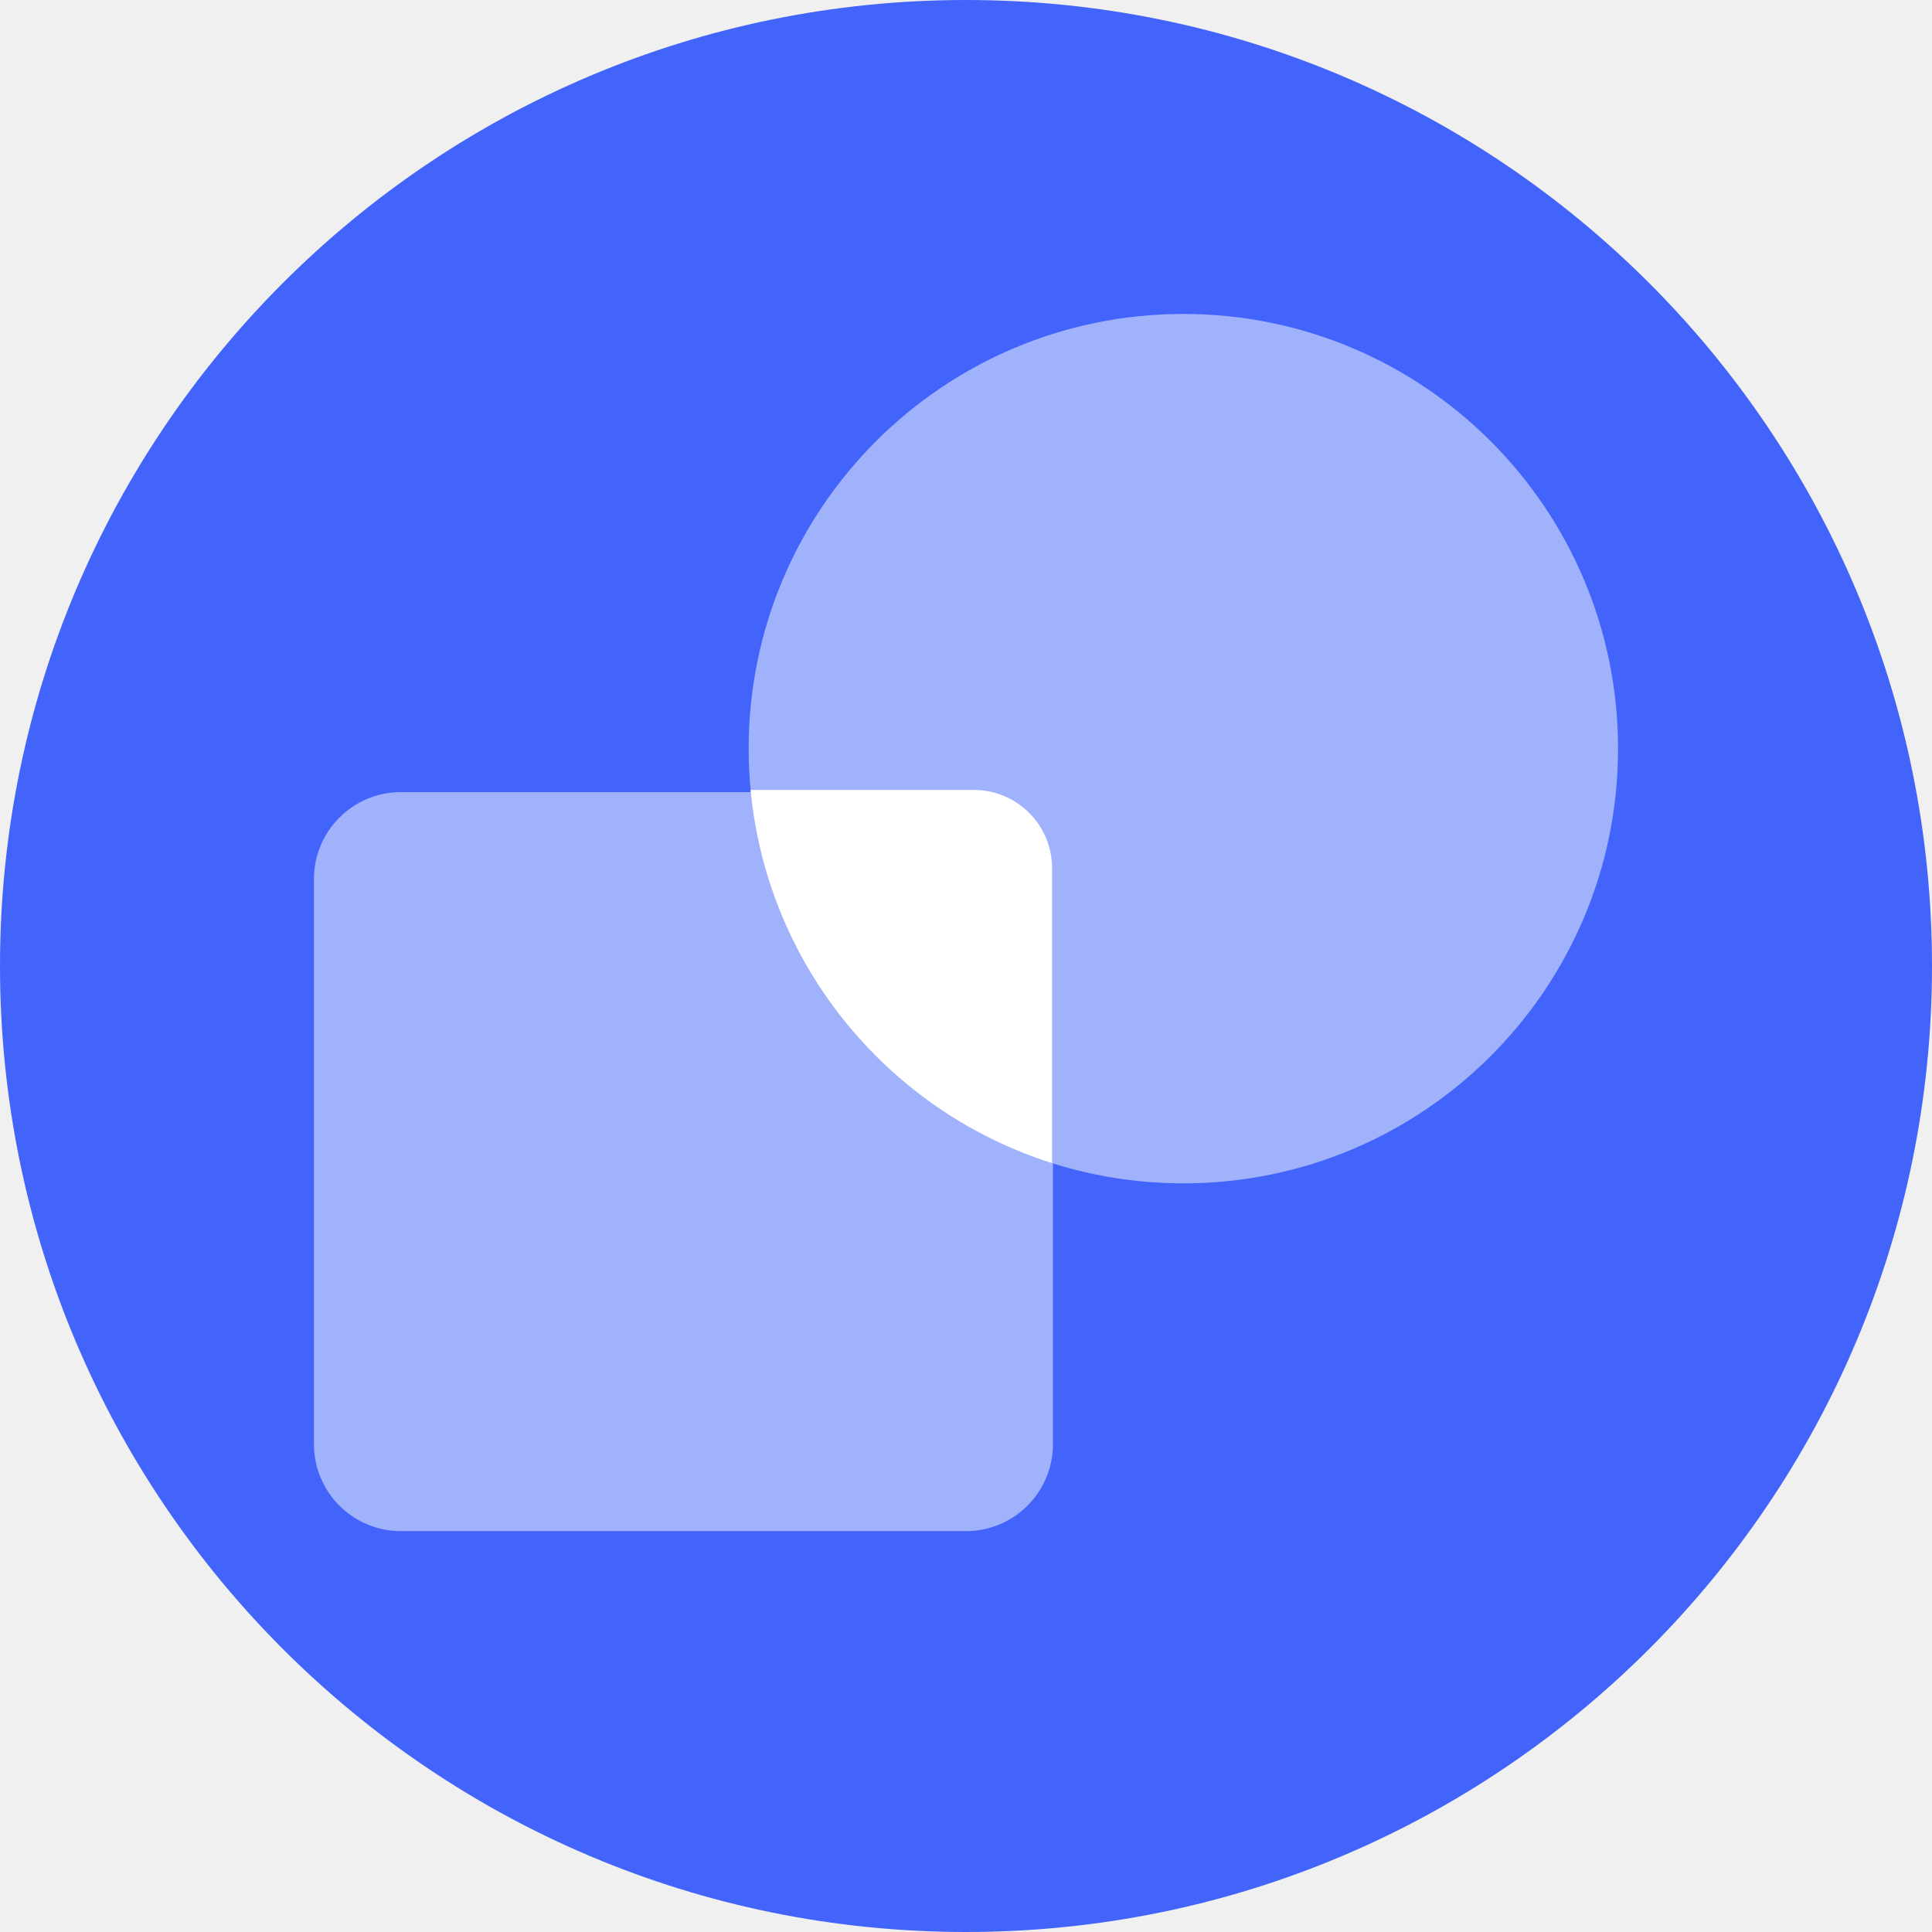
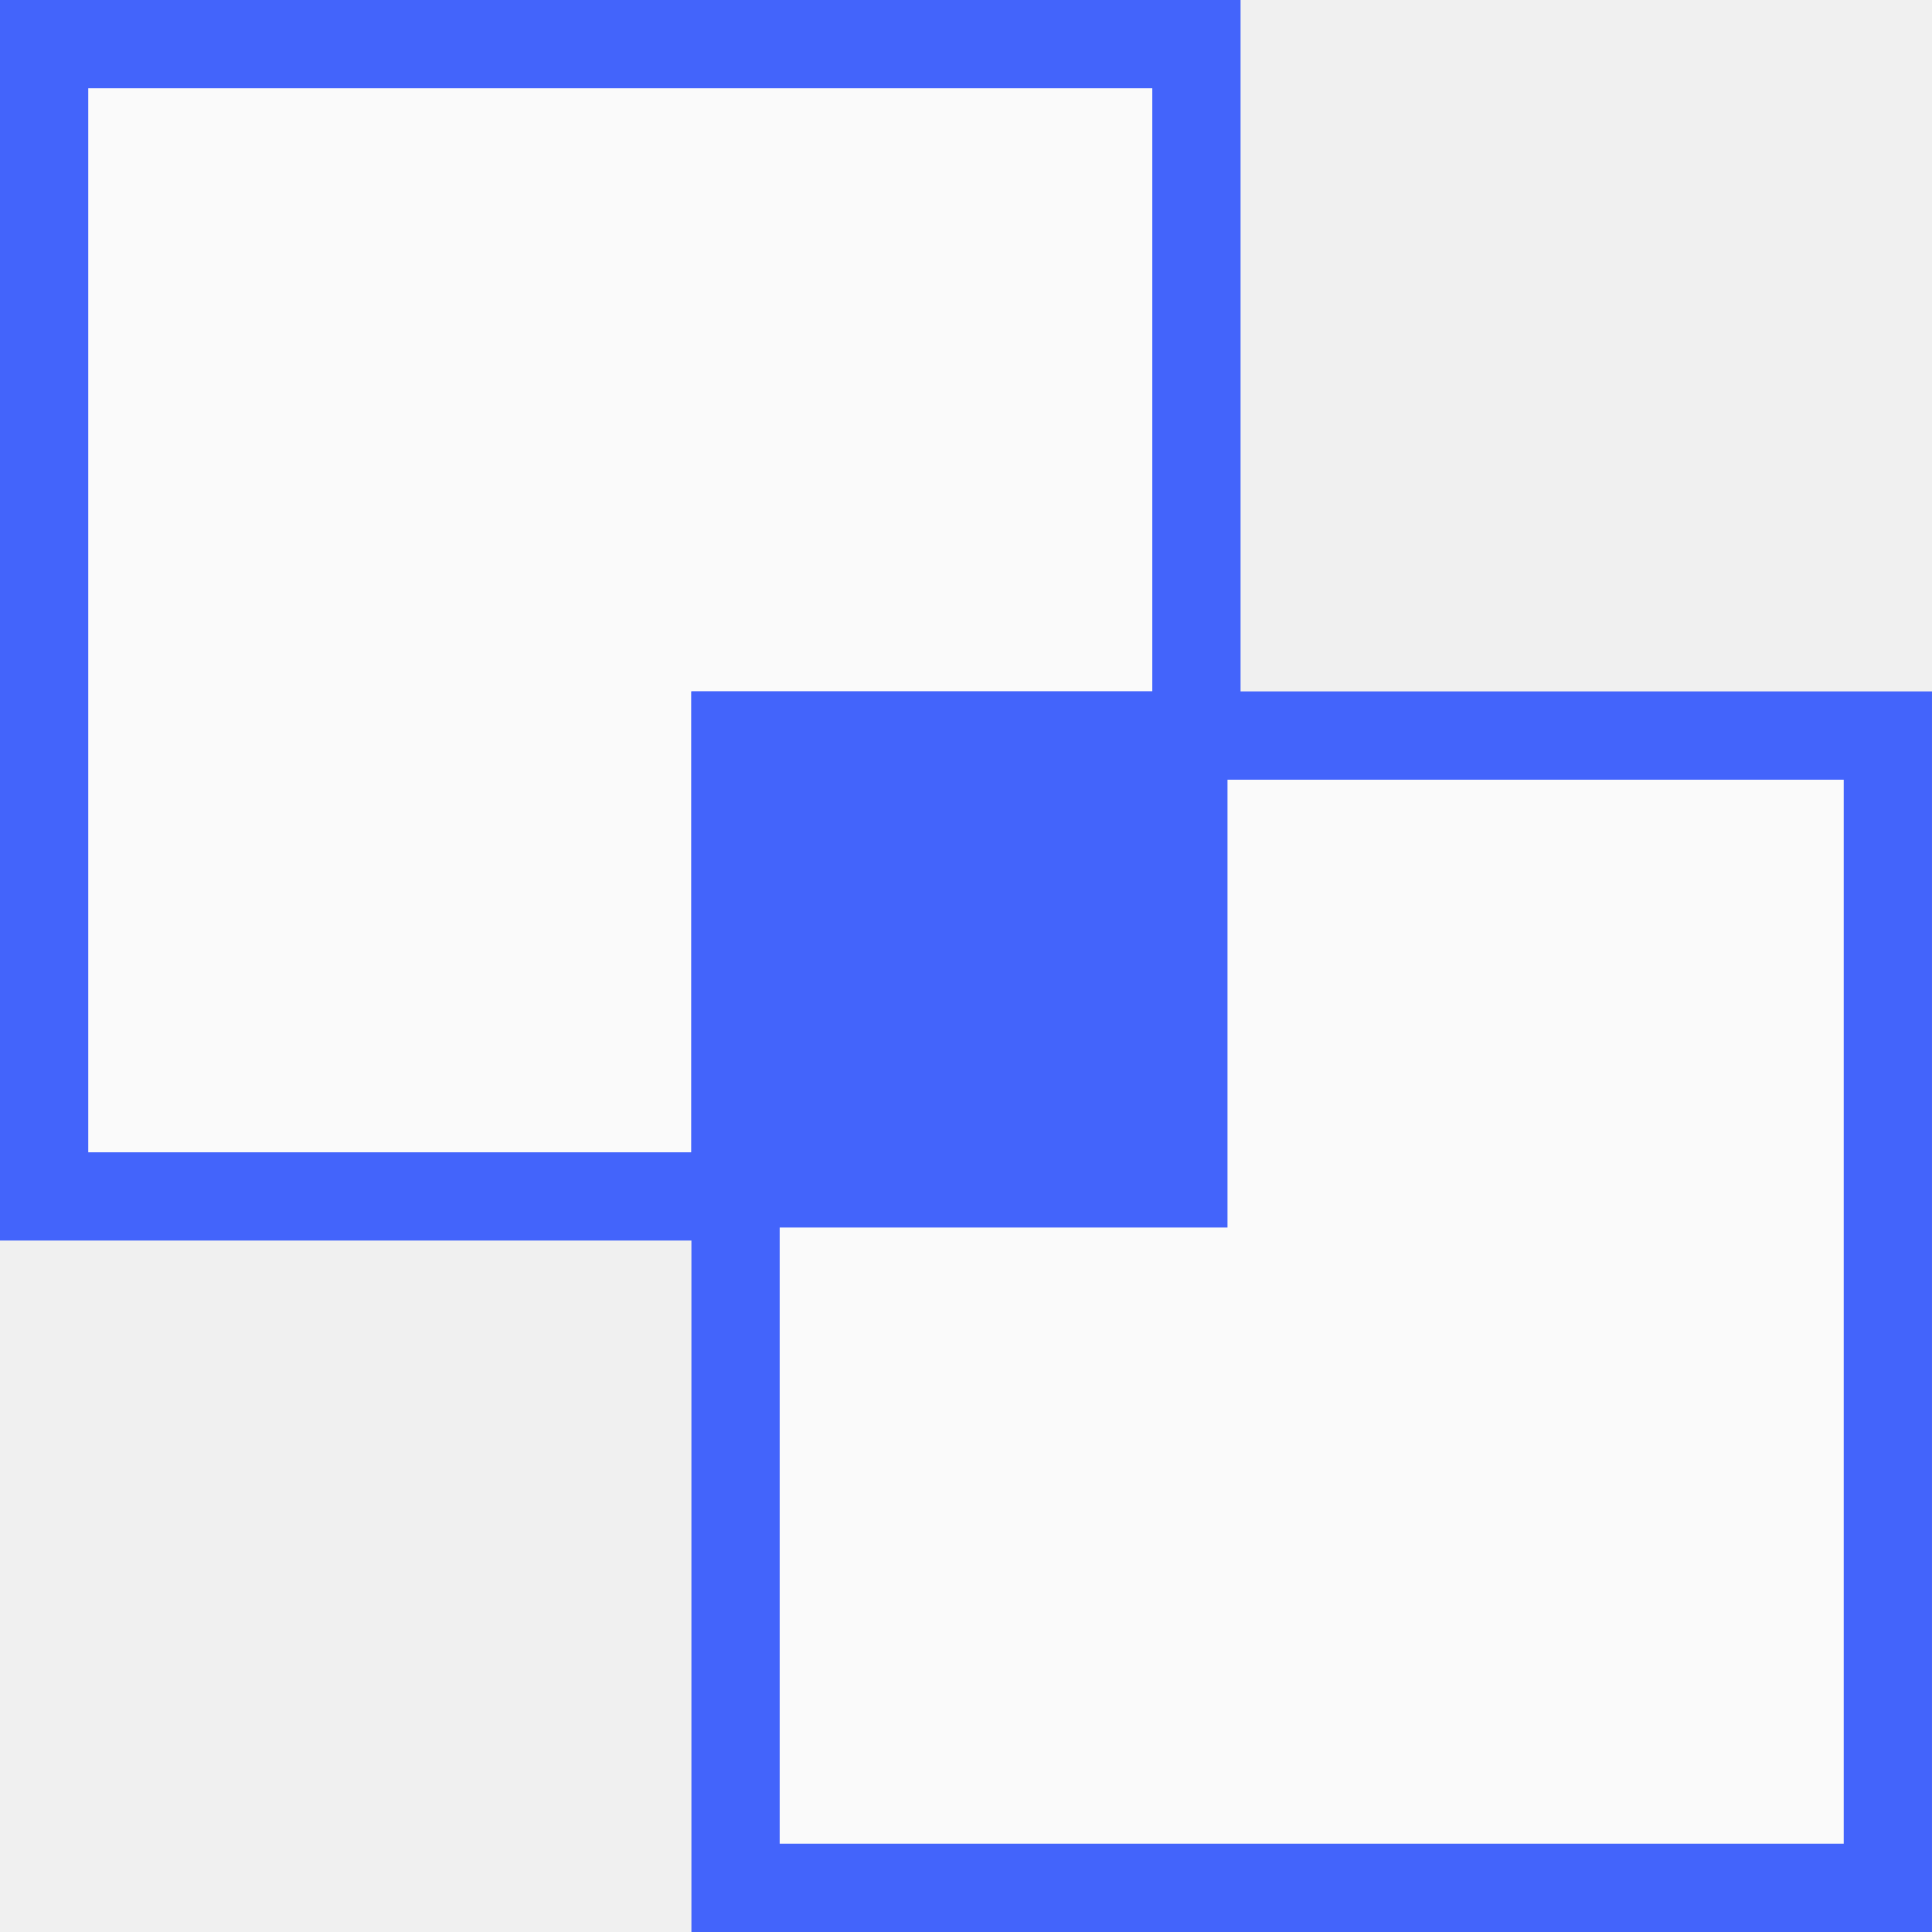
- <svg xmlns="http://www.w3.org/2000/svg" width="20px" height="20px" viewBox="0 0 20 20" version="1.1">
-   <defs />
-   <mask id="myMask">
-     <rect x="0" y="0" width="20" height="20" fill="black" />
-     <g id="copy" transform="translate(0, 0)">
-       <g transform="translate(1, 1) scale(0.9)">
-         <rect x="2.6" y="7.75" width="8.5" height="8.5" rx="1" fill="white" />
-       </g>
-     </g>
-   </mask>
-   <g id="Page-1" stroke="none" stroke-width="1" fill="none" fill-rule="evenodd">
-     <g id="copy-v2">
-       <g id="copy" transform="translate(0, 0)">
-         <circle cx="10" cy="10" r="10" fill="#4364fb" />
-         <g id="copy" transform="translate(1, 1) scale(0.9)">
-           <rect x="2.5" y="8" width="8.5" height="8.5" rx="1" fill="#ffffff80" />
-           <circle cx="12.5" cy="7.5" r="5" fill="#4364fb" />
-           <circle cx="12.5" cy="7.5" r="5" fill="#ffffff80" />
-           <circle cx="12.5" cy="7.5" r="5" fill="white" mask="url(#myMask)" />
-         </g>
-       </g>
+ <svg xmlns="http://www.w3.org/2000/svg" version="1.1" width="16.416" height="16.416" viewBox="0,0,16.416,16.416">
+   <g transform="translate(-231.7921,-171.7921)">
+     <g data-paper-data="{&quot;isPaintingLayer&quot;:true}" fill-rule="evenodd" stroke="#4364fb" stroke-width="0.75" stroke-linecap="butt" stroke-linejoin="miter" stroke-miterlimit="10" stroke-dasharray="" stroke-dashoffset="0" style="mix-blend-mode: normal">
+       <path d="M233.146,181.958c-0.541,0 -0.979,0 -0.979,0v-9.791c0,0 0.438,0 0.979,0h7.833c0.541,0 0.979,0 0.979,0v9.791c0,0 -0.438,0 -0.979,0z" fill="#fafafa" />
+       <path d="M239.021,187.833c-0.541,0 -0.979,0 -0.979,0v-9.791c0,0 0.438,0 0.979,0h7.833c0.541,0 0.979,0 0.979,0v9.791c0,0 -0.438,0 -0.979,0z" fill="#fafafa" />
+       <path d="M238.422,181.847c-0.21,0 -0.381,0 -0.381,0v-3.805c0,0 0.17,0 0.381,0h3.044c0.21,0 0.381,0 0.381,0v3.805c0,0 -0.17,0 -0.381,0z" fill="#4364fb" />
    </g>
  </g>
</svg>
